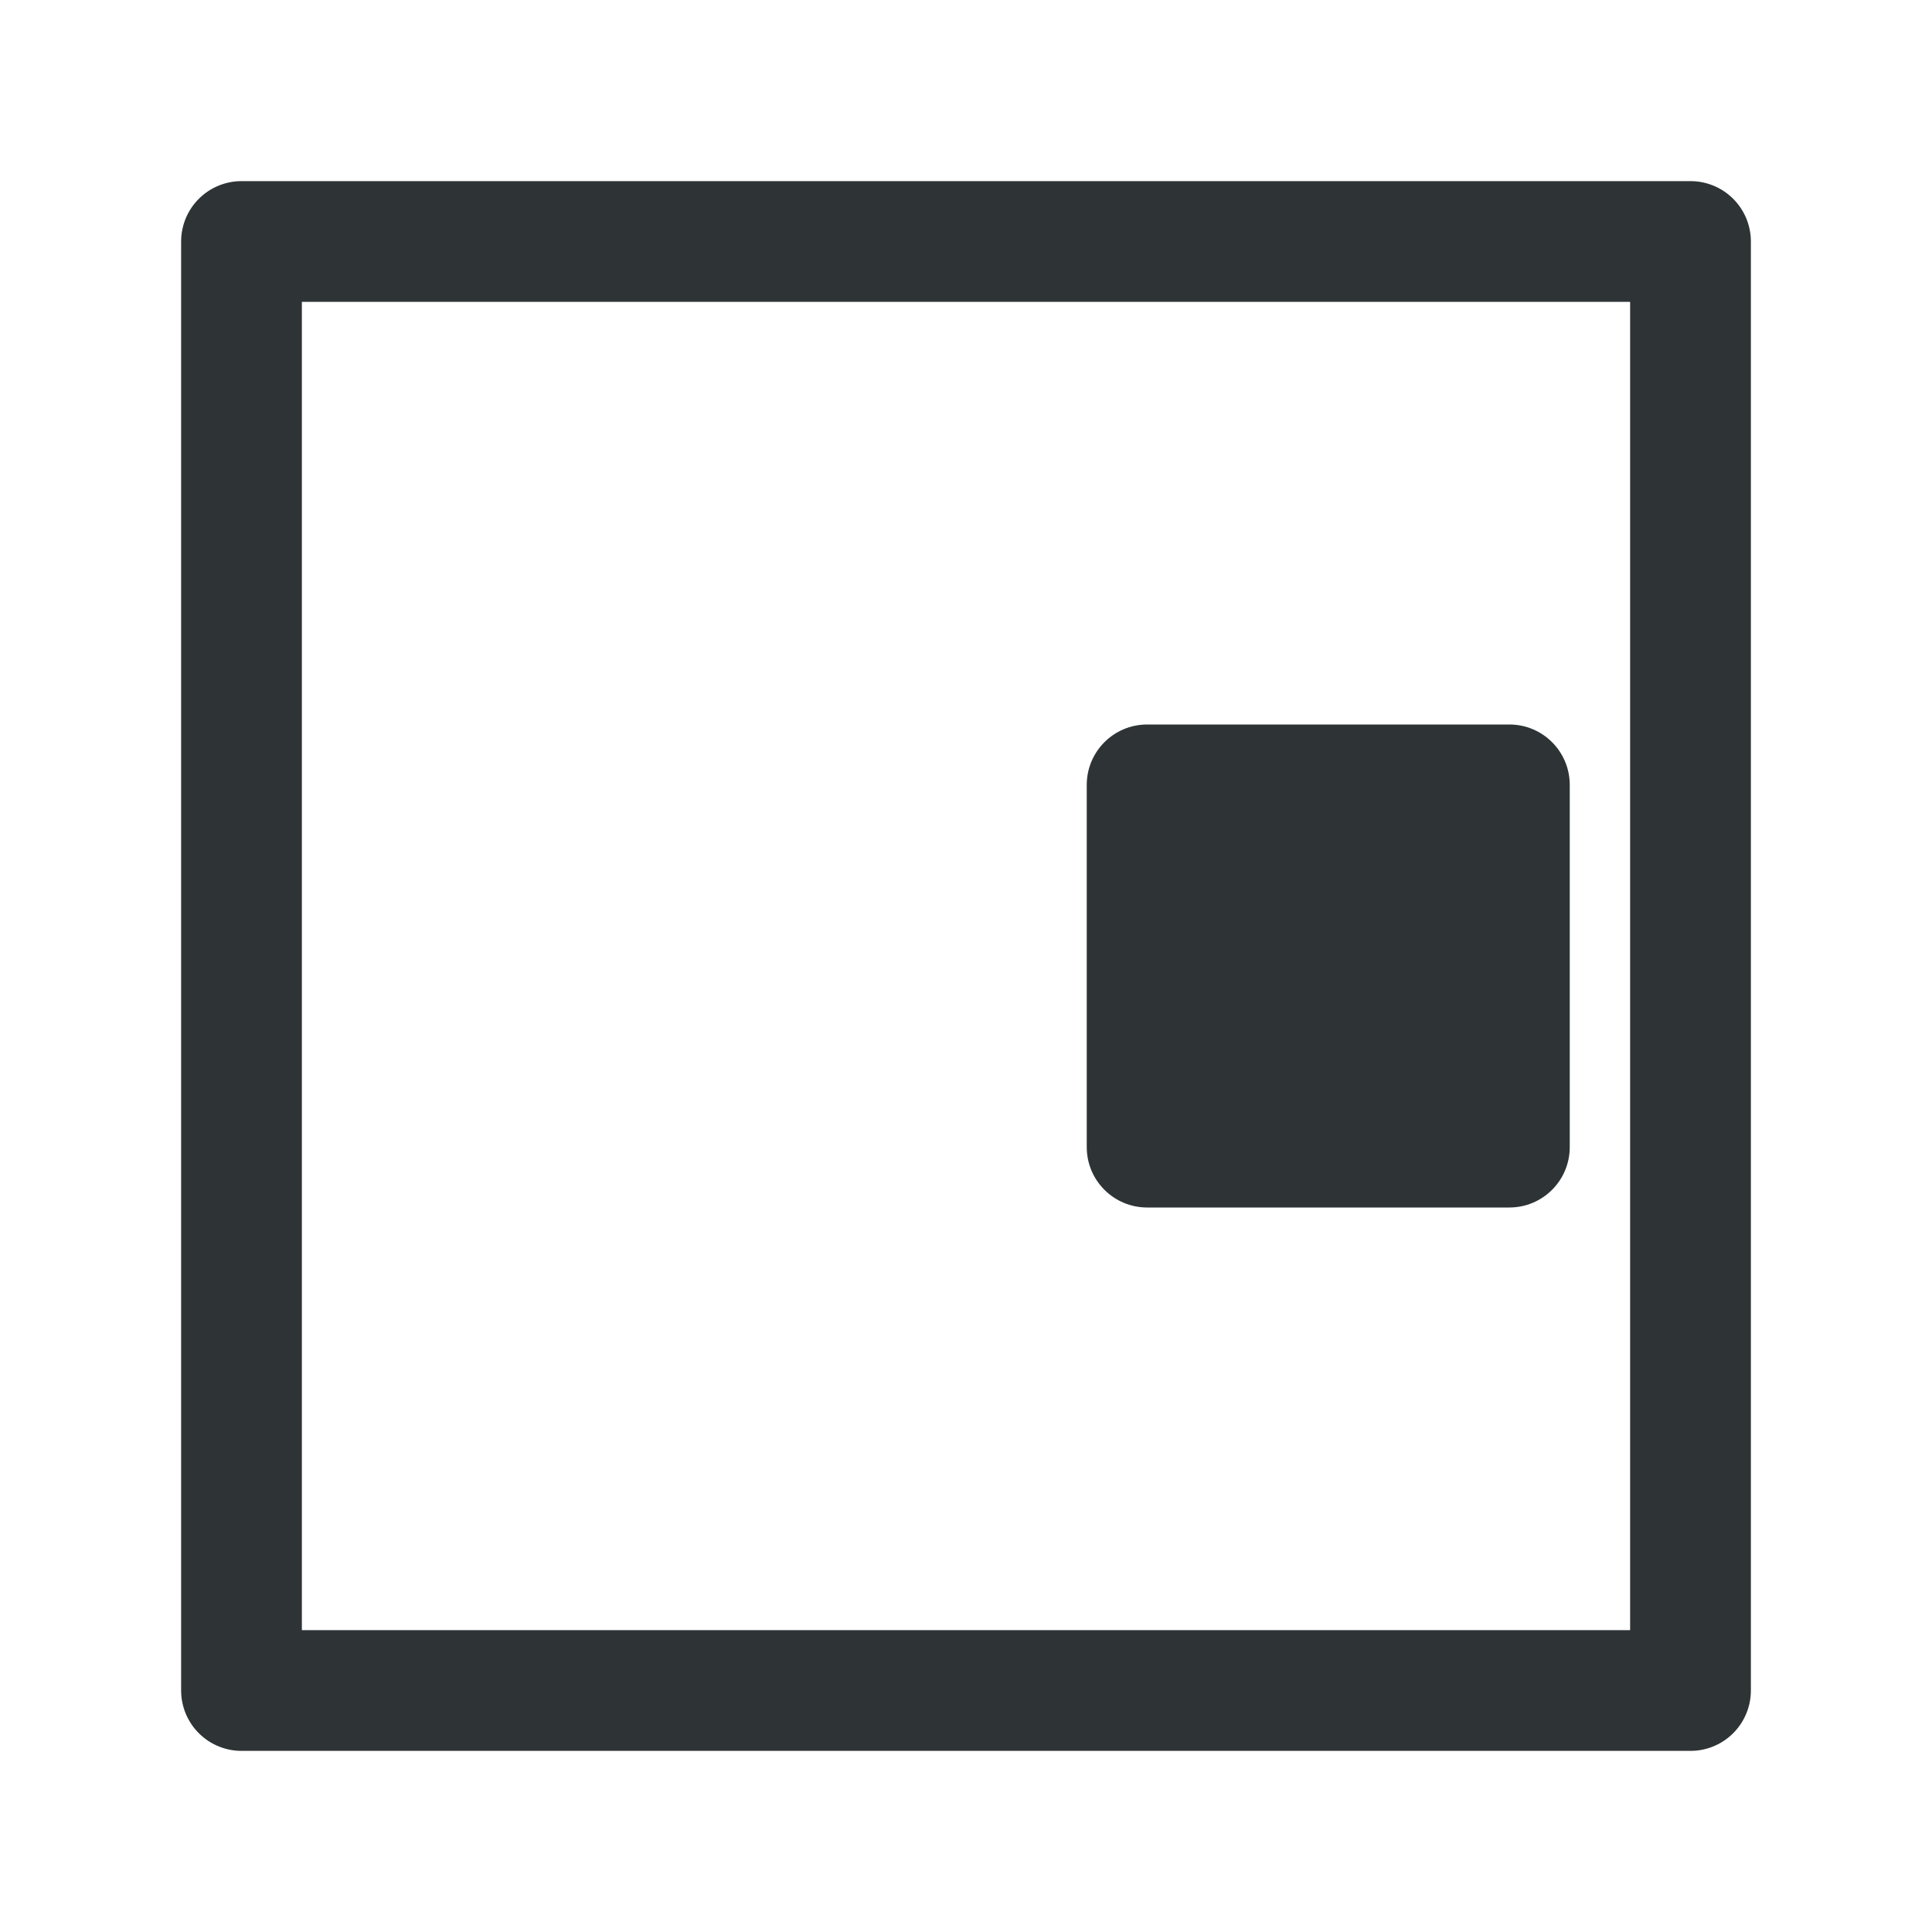
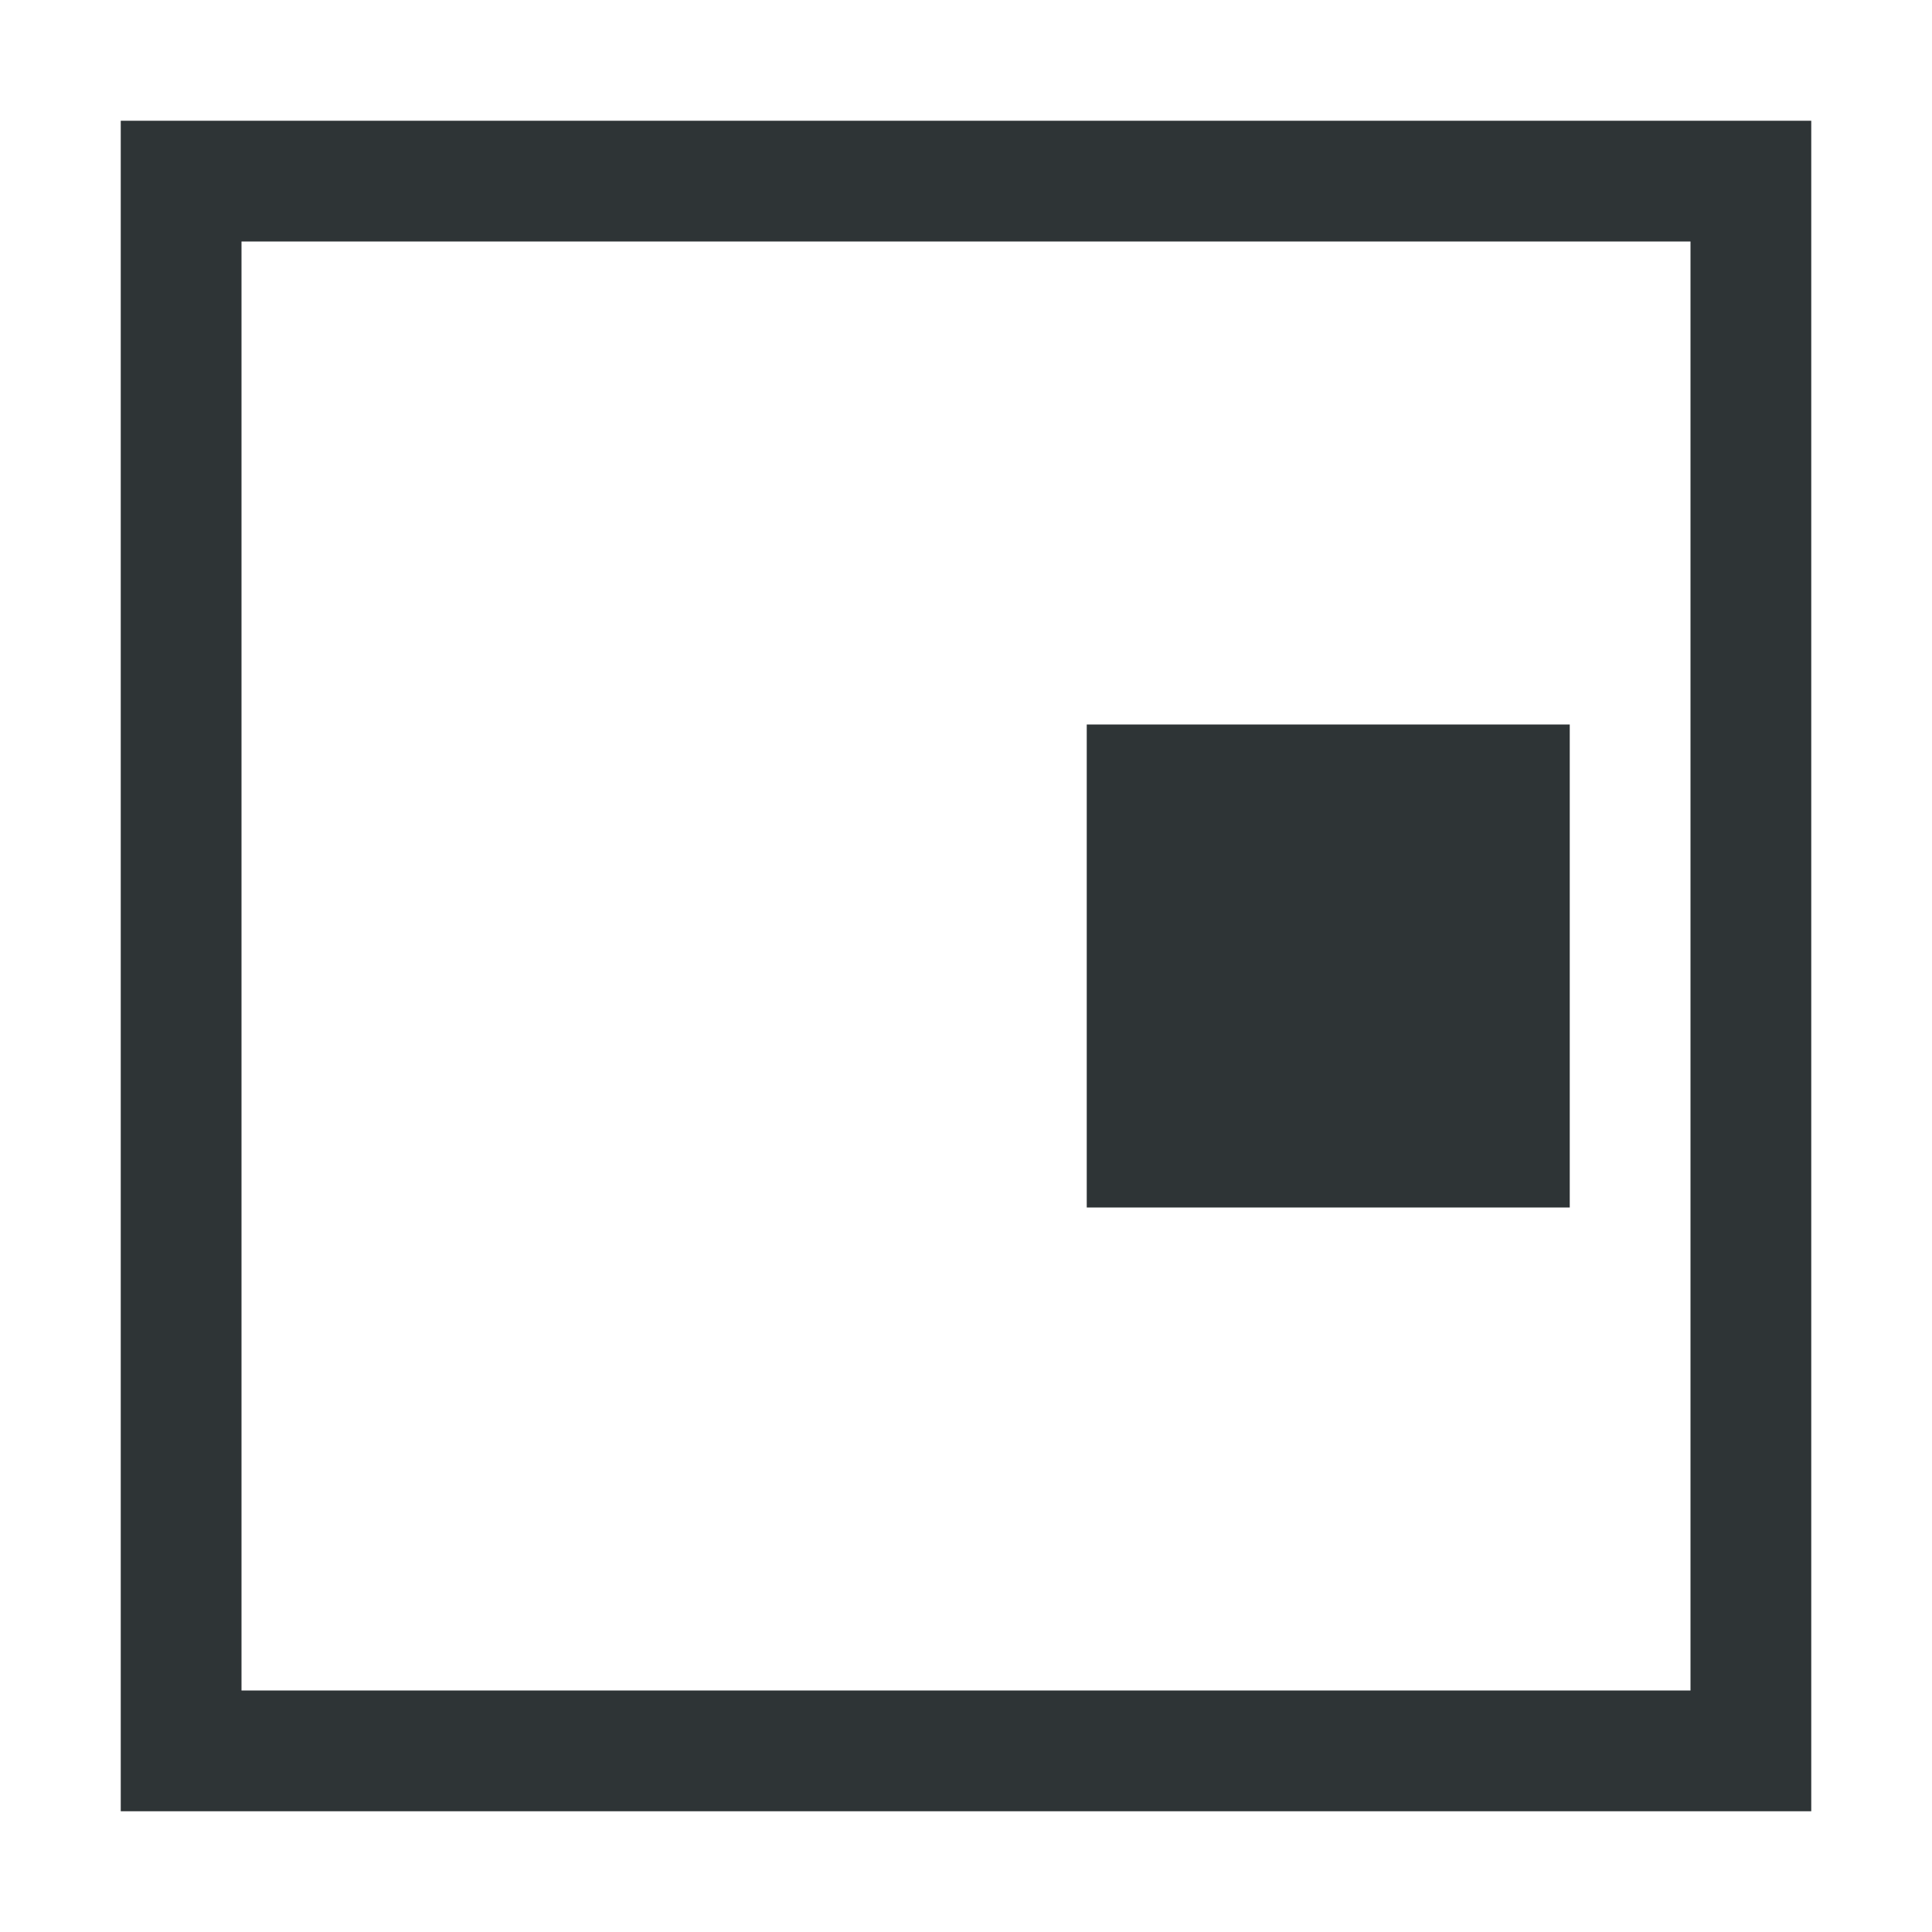
<svg xmlns="http://www.w3.org/2000/svg" width="16" height="16" viewBox="0 0 16 16">
-   <path d="M2 2h12v12H2z" fill="none" stroke="#2e3436" stroke-width="1" stroke-linejoin="round" />
-   <rect x="9" y="6" width="4" height="4" rx="0.5" fill="#2e3436" />
+   <path d="M1 1h14v14H1z M2 2v12h12V2z" fill="#2e3436" fill-rule="evenodd" />
+   <rect x="9" y="6" width="4" height="4" fill="#2e3436" />
</svg>
